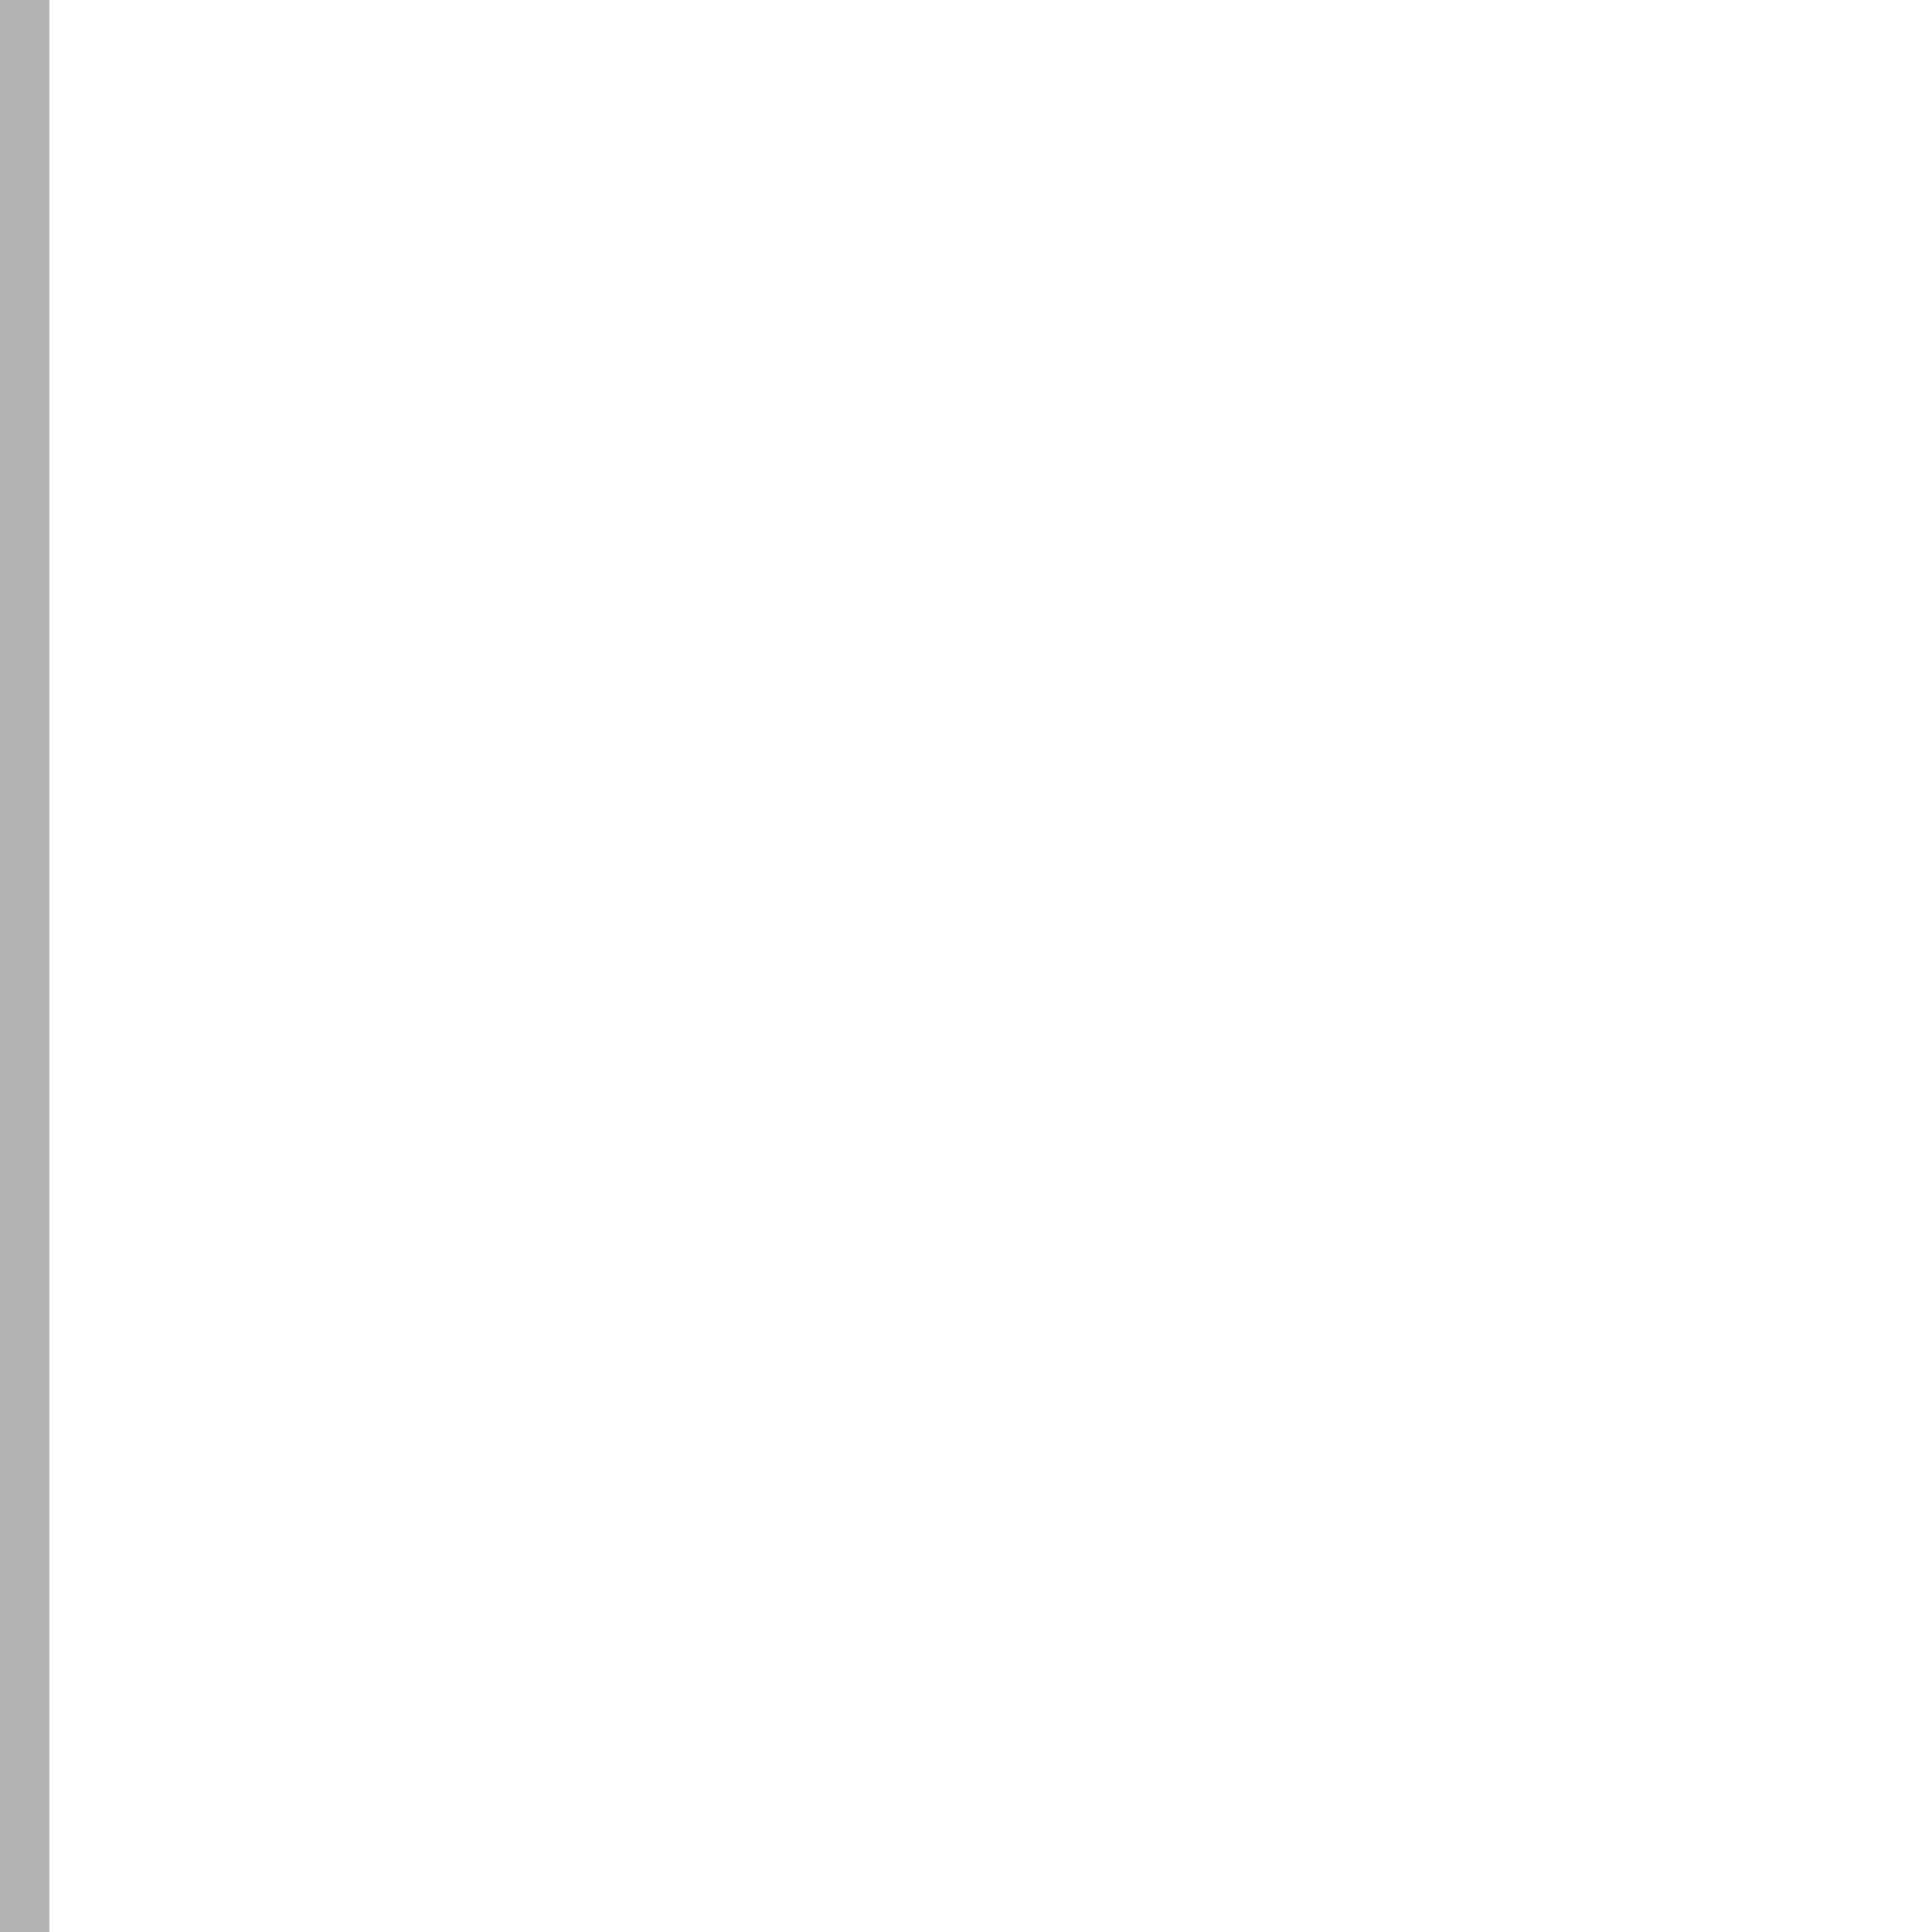
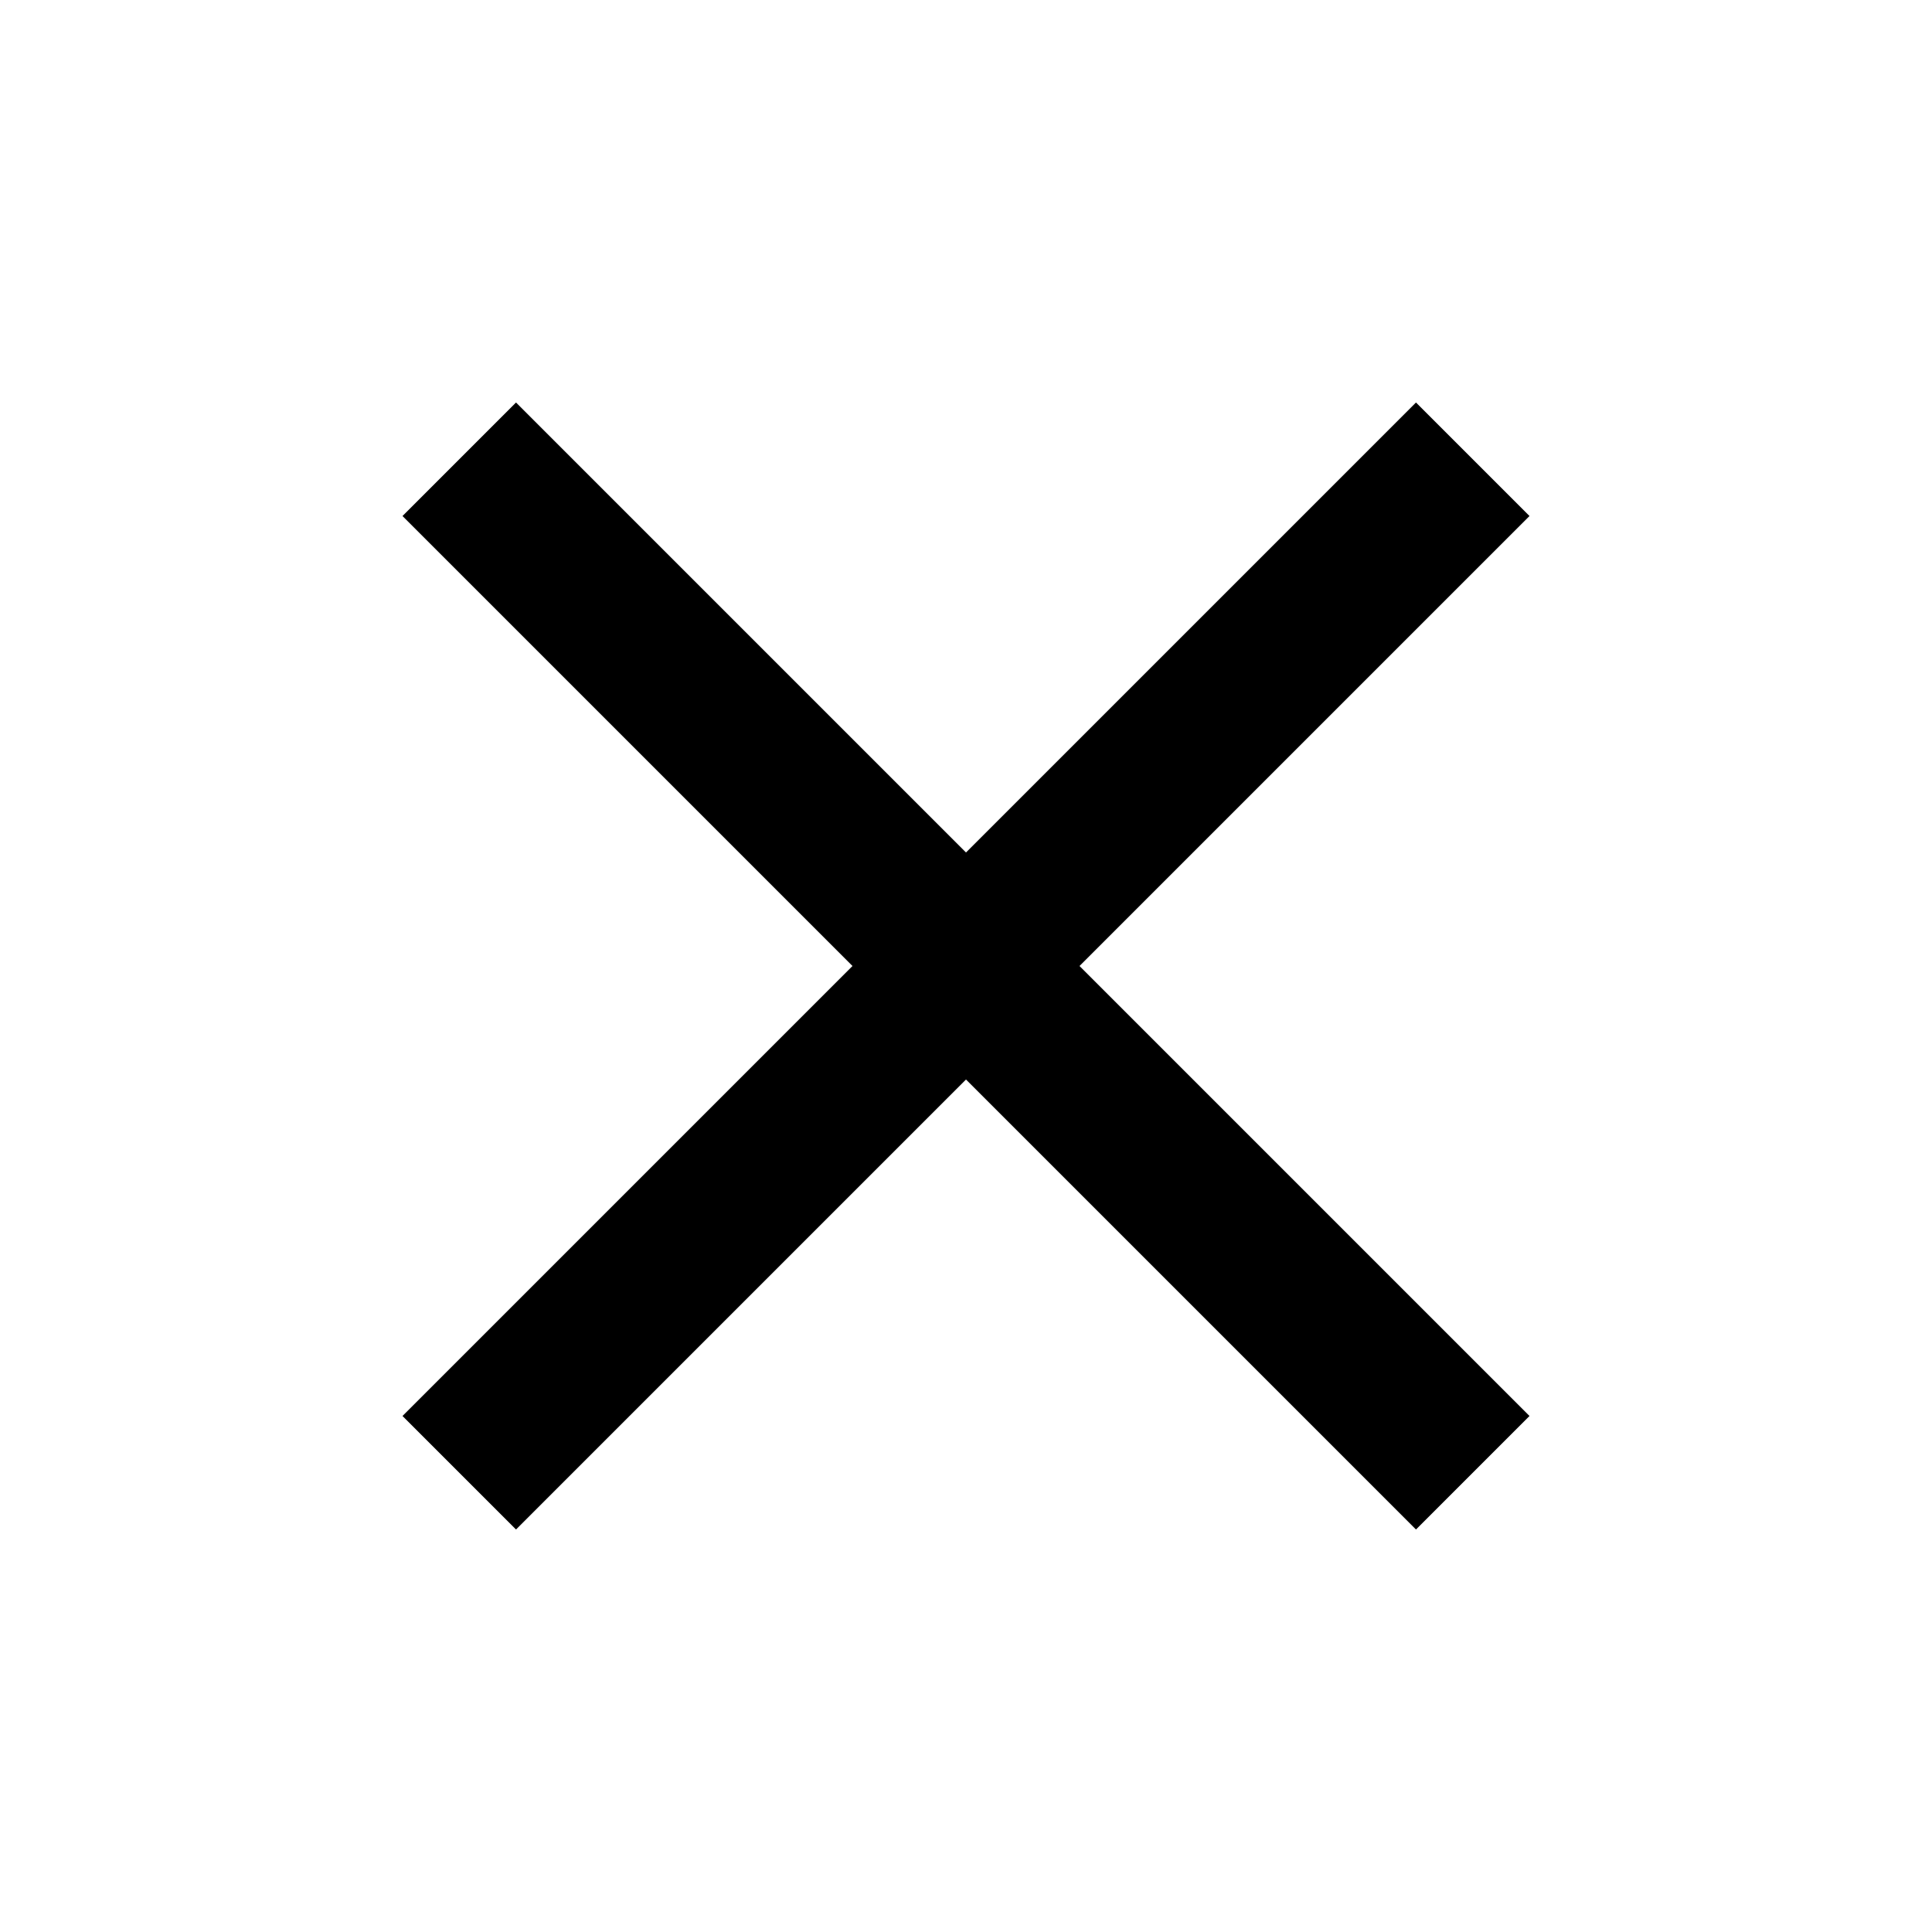
- <svg xmlns="http://www.w3.org/2000/svg" width="11px" height="11px" viewBox="0 0 11 11" version="1.1">
-   <defs />
-   <g id="Page-1" stroke="none" stroke-width="1" fill="none" fill-rule="evenodd" fill-opacity="0.3" font-family="FontAwesome" font-size="14" font-weight="normal">
-     <g id="Artboard" transform="translate(-170, -70)" fill="#000000">
-       <text id="times---FontAwesome">
-         <tspan x="170" y="80"></tspan>
-       </text>
-     </g>
-   </g>
+ <svg xmlns="http://www.w3.org/2000/svg" width="24" height="24" viewBox="0 0 24 24">
+   <path d="M19 6.41L17.59 5 12 10.59 6.41 5 5 6.41 10.59 12 5 17.59 6.41 19 12 13.41 17.59 19 19 17.59 13.41 12z" />
+   <path d="M0 0h24v24H0z" fill="none" />
</svg>
